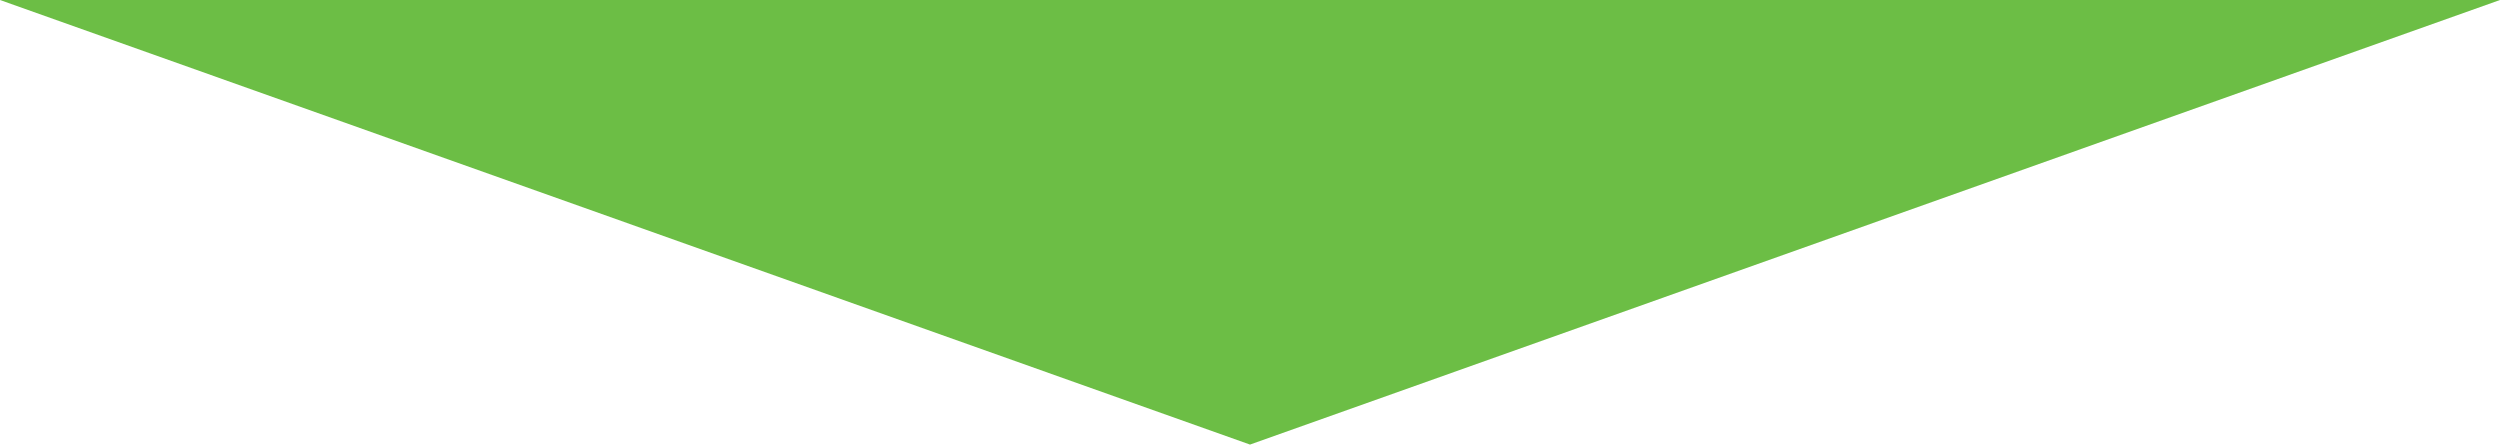
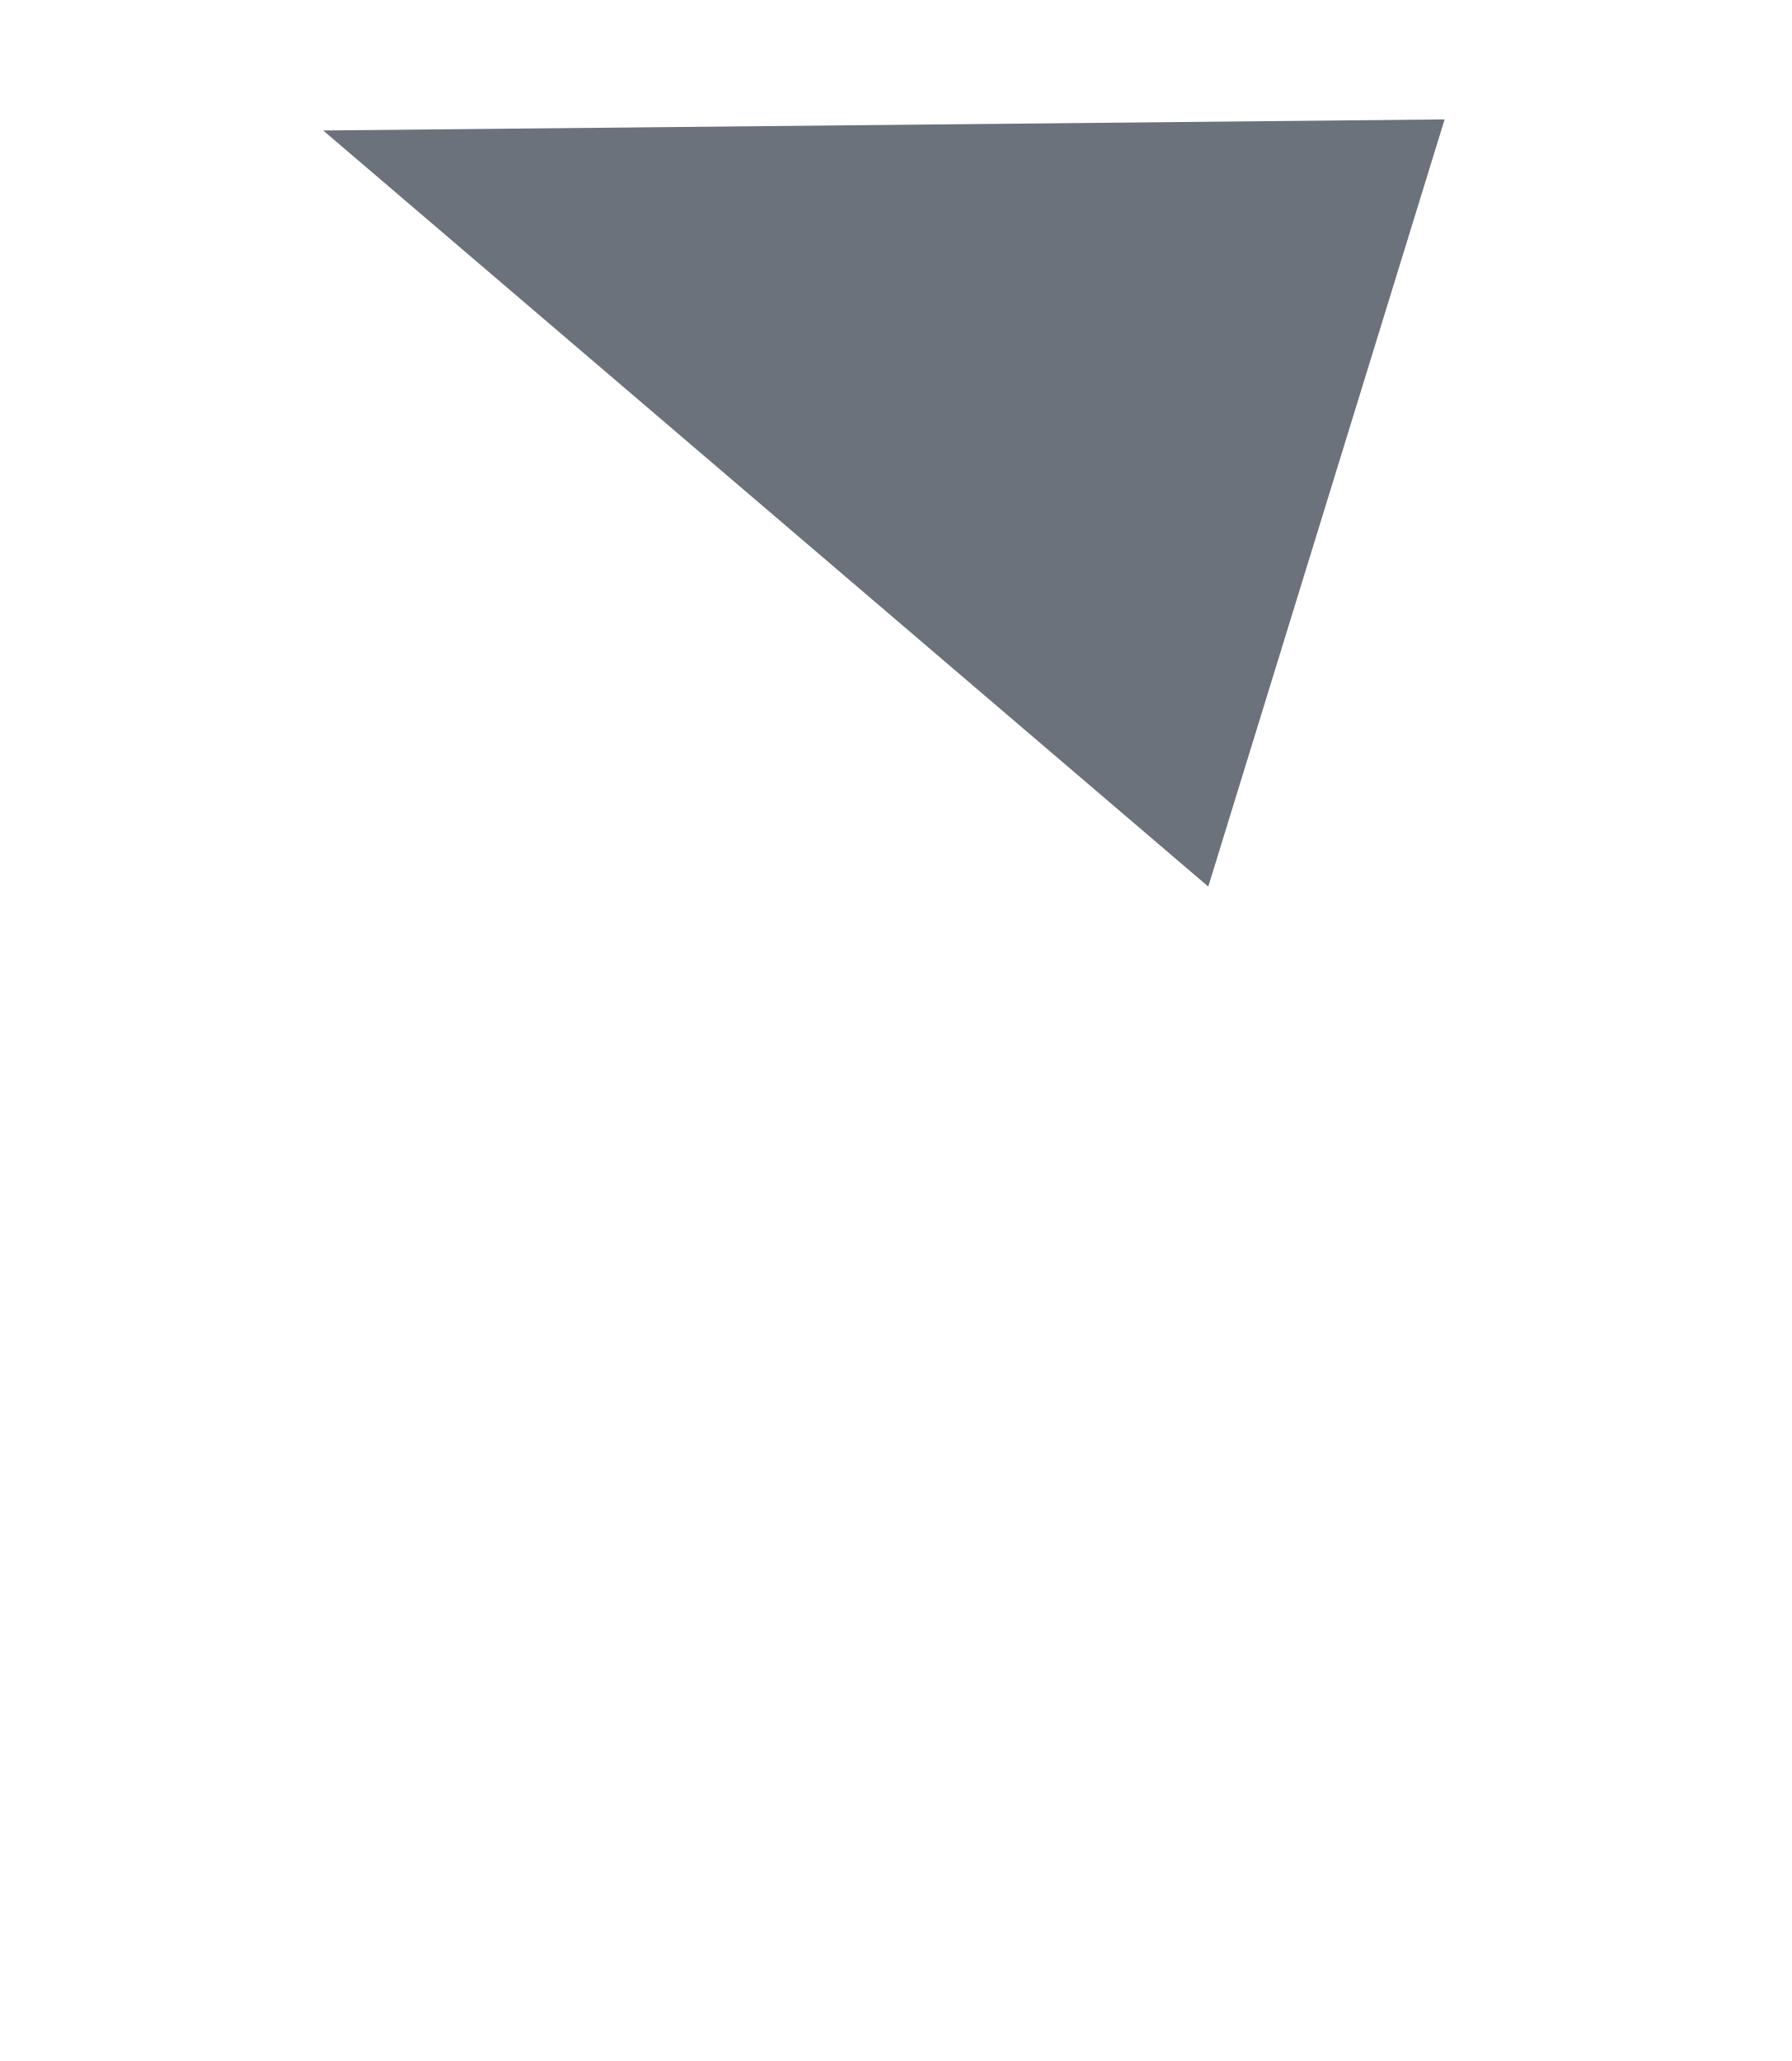
- <svg xmlns="http://www.w3.org/2000/svg" version="1.1" id="Layer_1" x="0px" y="0px" width="132.17px" height="23.504px" viewBox="0 0 132.17 23.504" enable-background="new 0 0 132.17 23.504" xml:space="preserve">
-   <polygon fill="#6CBE45" points="0,0 132.17,0 66.085,23.504 " />
+ <svg xmlns="http://www.w3.org/2000/svg" version="1.1" x="0px" y="0px" width="200px" height="230px" viewBox="0 0 200 230" style="enable-background:new 0 0 200 230;" xml:space="preserve">
+   <g id="_x31_-0">
+     <polygon style="fill:#6B727B;" points="36.071,14.562 134.857,98.938 161.236,13.324  " />
+   </g>
+   <g id="Layer_1">
+ </g>
</svg>
